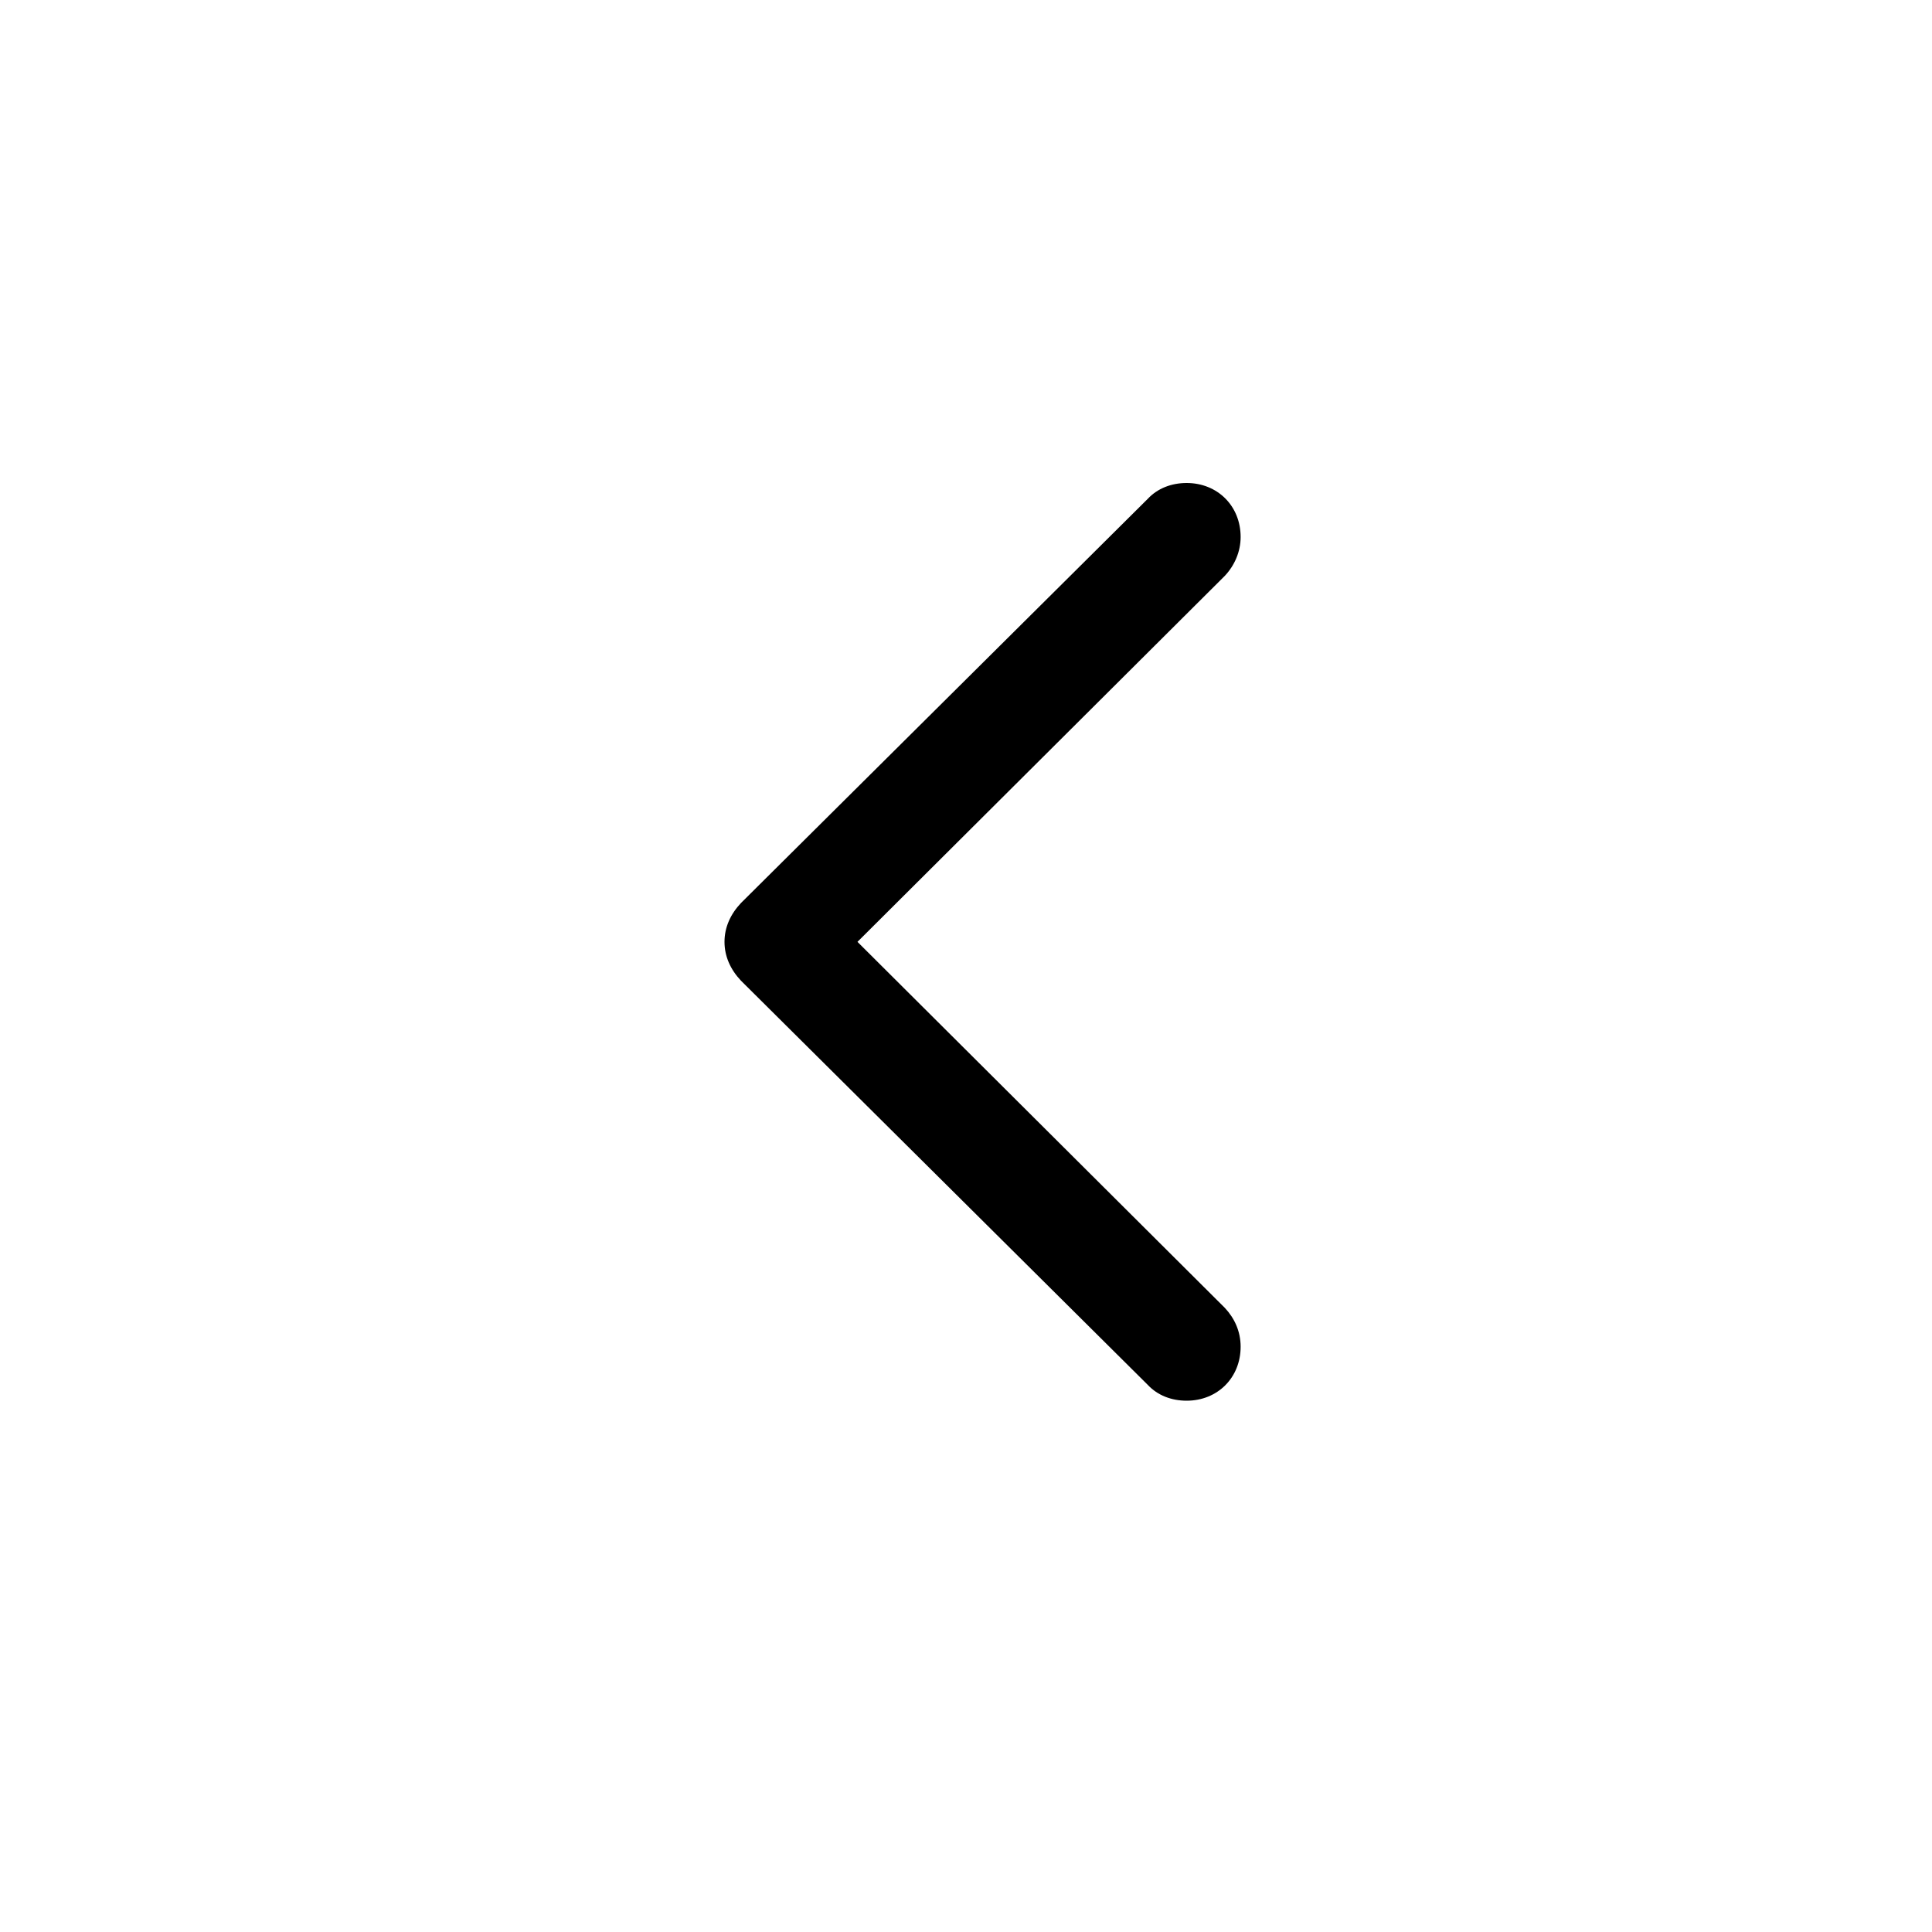
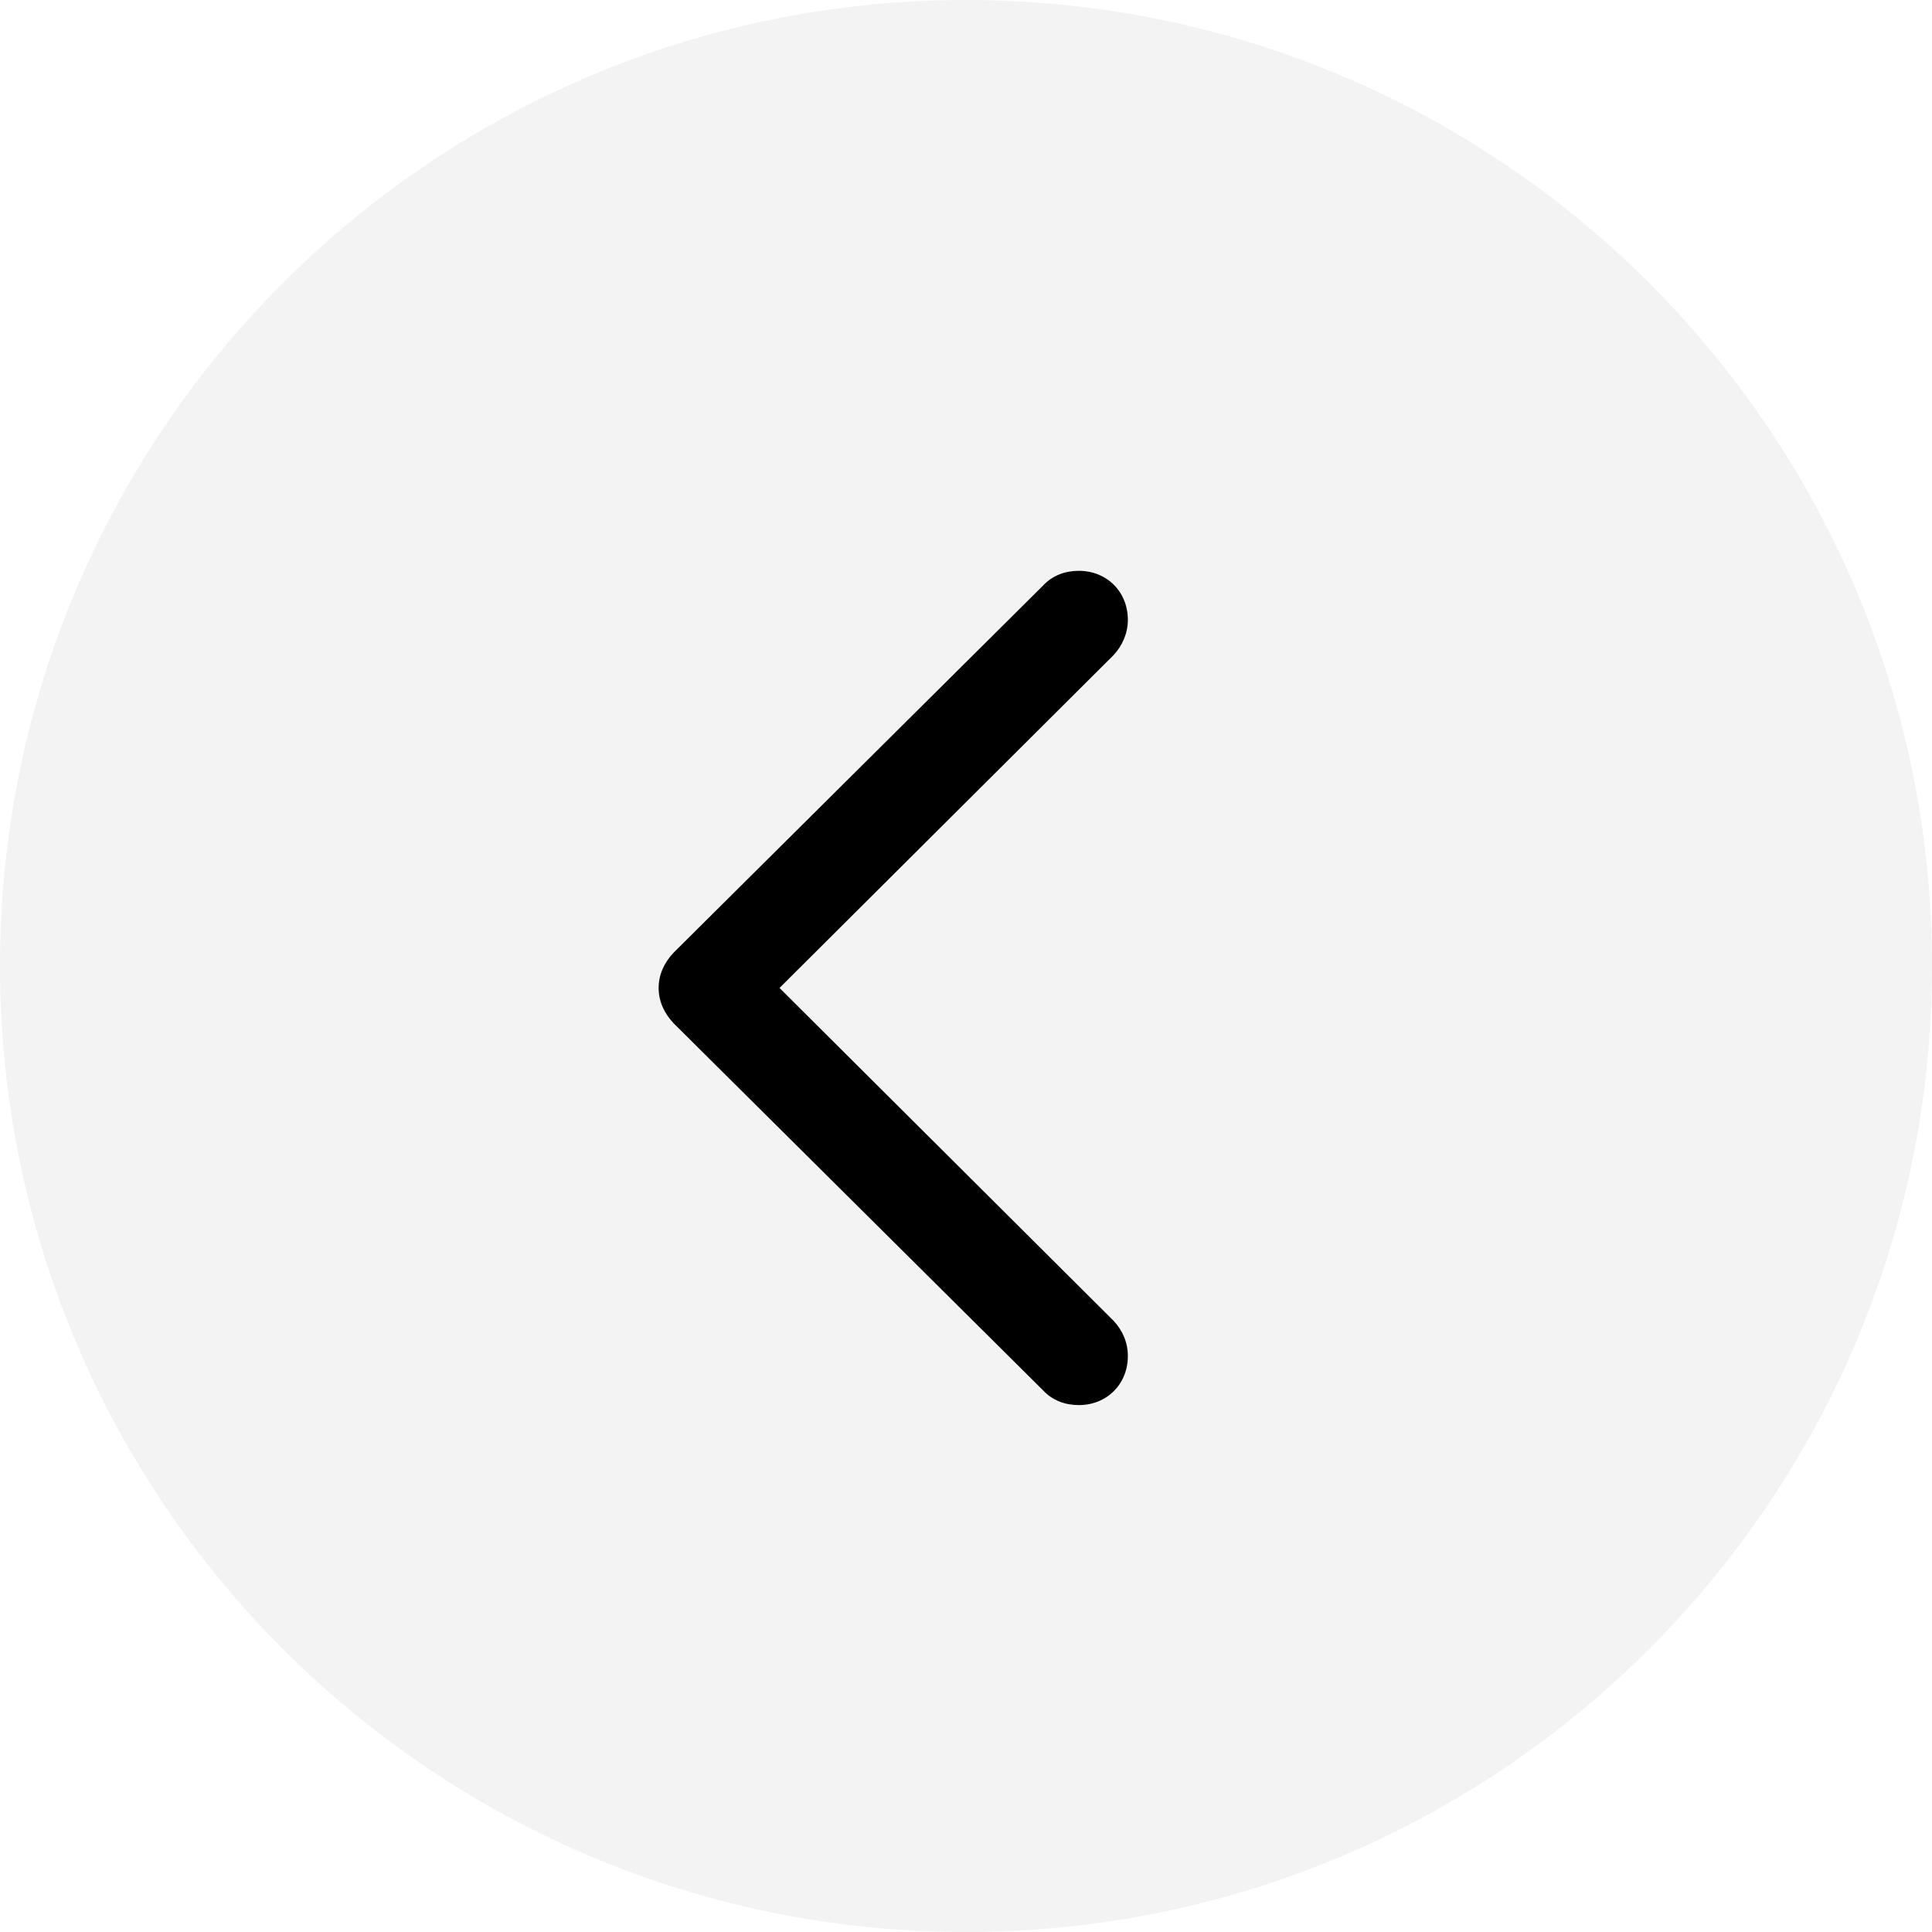
- <svg xmlns="http://www.w3.org/2000/svg" width="40" height="40" viewBox="0 0 40 40" fill="none">
-   <path d="M15 19.5C15 19.8 15.123 20.073 15.341 20.304L23.764 28.673C23.968 28.891 24.255 29 24.568 29C25.209 29 25.686 28.523 25.686 27.882C25.686 27.569 25.563 27.296 25.359 27.078L17.753 19.5L25.359 11.922C25.563 11.704 25.686 11.418 25.686 11.118C25.686 10.477 25.209 10 24.568 10C24.255 10 23.968 10.109 23.764 10.327L15.341 18.696C15.123 18.927 15 19.2 15 19.5Z" fill="currentColor" />
+ <svg xmlns="http://www.w3.org/2000/svg" width="44" height="44" viewBox="0 0 44 44" fill="none">
+   <circle cx="22" cy="22" r="22" fill="#EEEEEF" fill-opacity="0.7" />
+   <path d="M15 22.5C15 22.8 15.123 23.073 15.341 23.304L23.764 31.673C23.968 31.891 24.255 32 24.568 32C25.209 32 25.686 31.523 25.686 30.882C25.686 30.569 25.563 30.296 25.359 30.078L17.753 22.5L25.359 14.922C25.563 14.704 25.686 14.418 25.686 14.118C25.686 13.477 25.209 13 24.568 13C24.255 13 23.968 13.109 23.764 13.327L15.341 21.696C15.123 21.927 15 22.2 15 22.5Z" fill="black" />
</svg>
